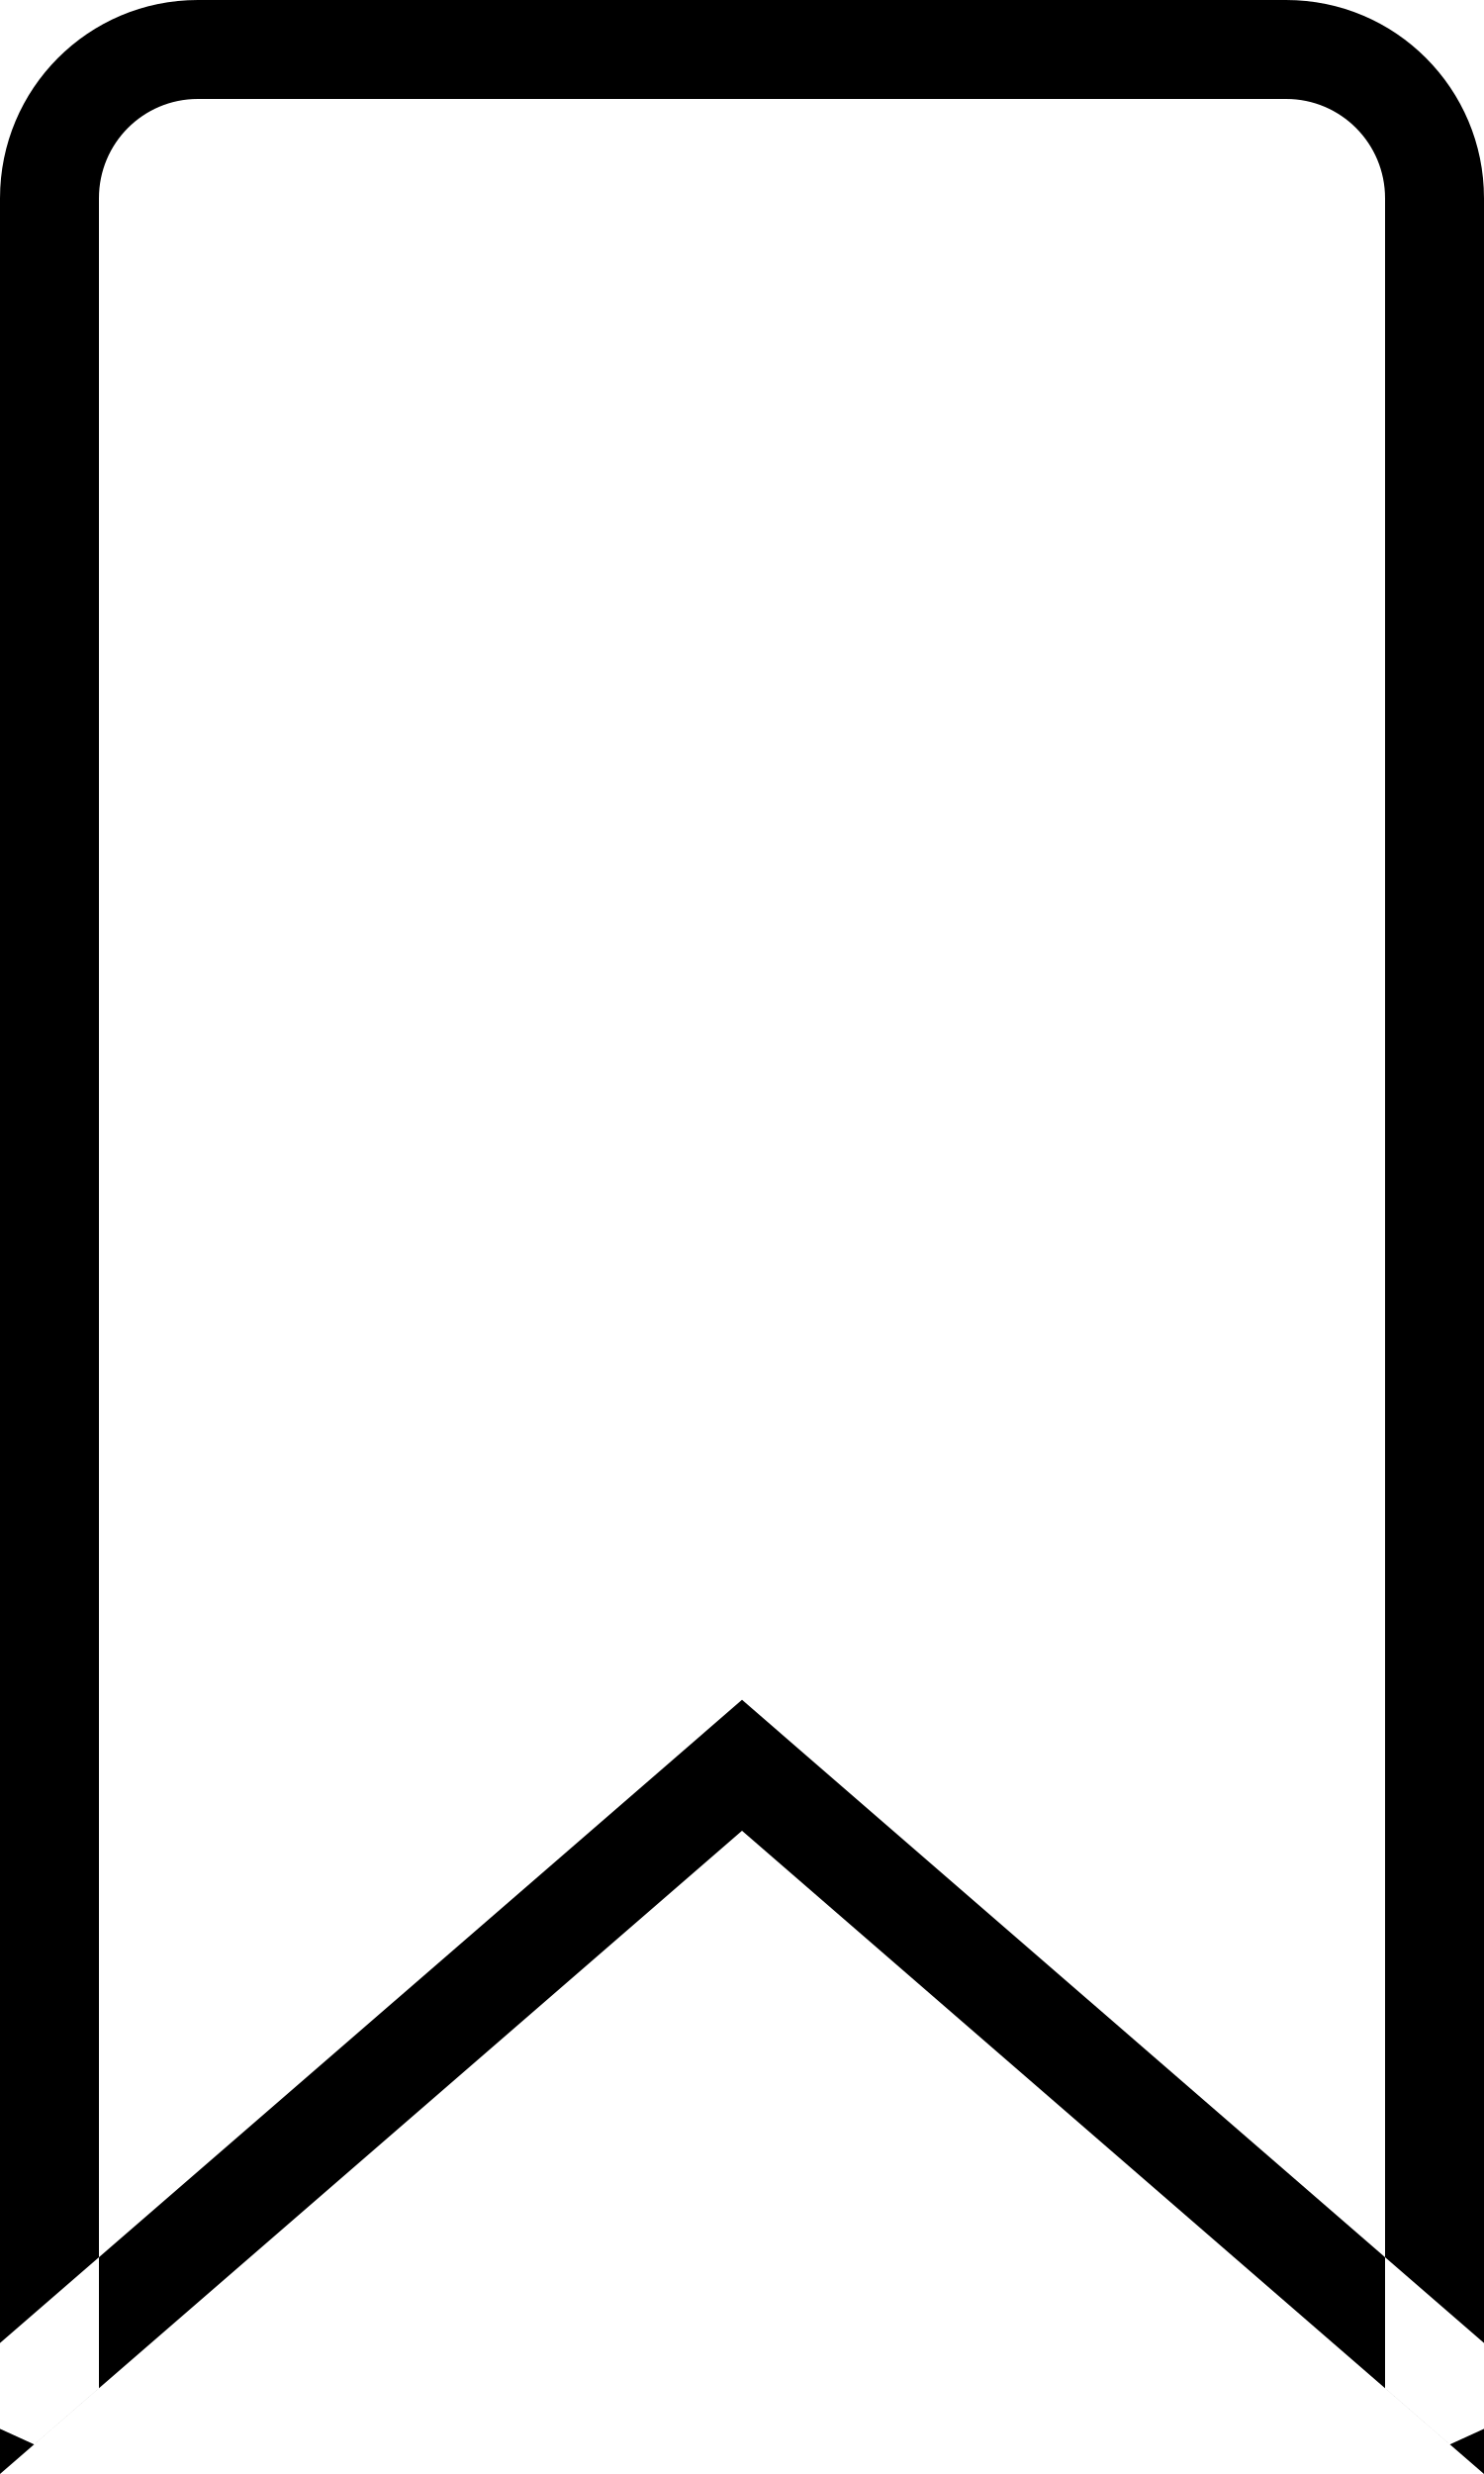
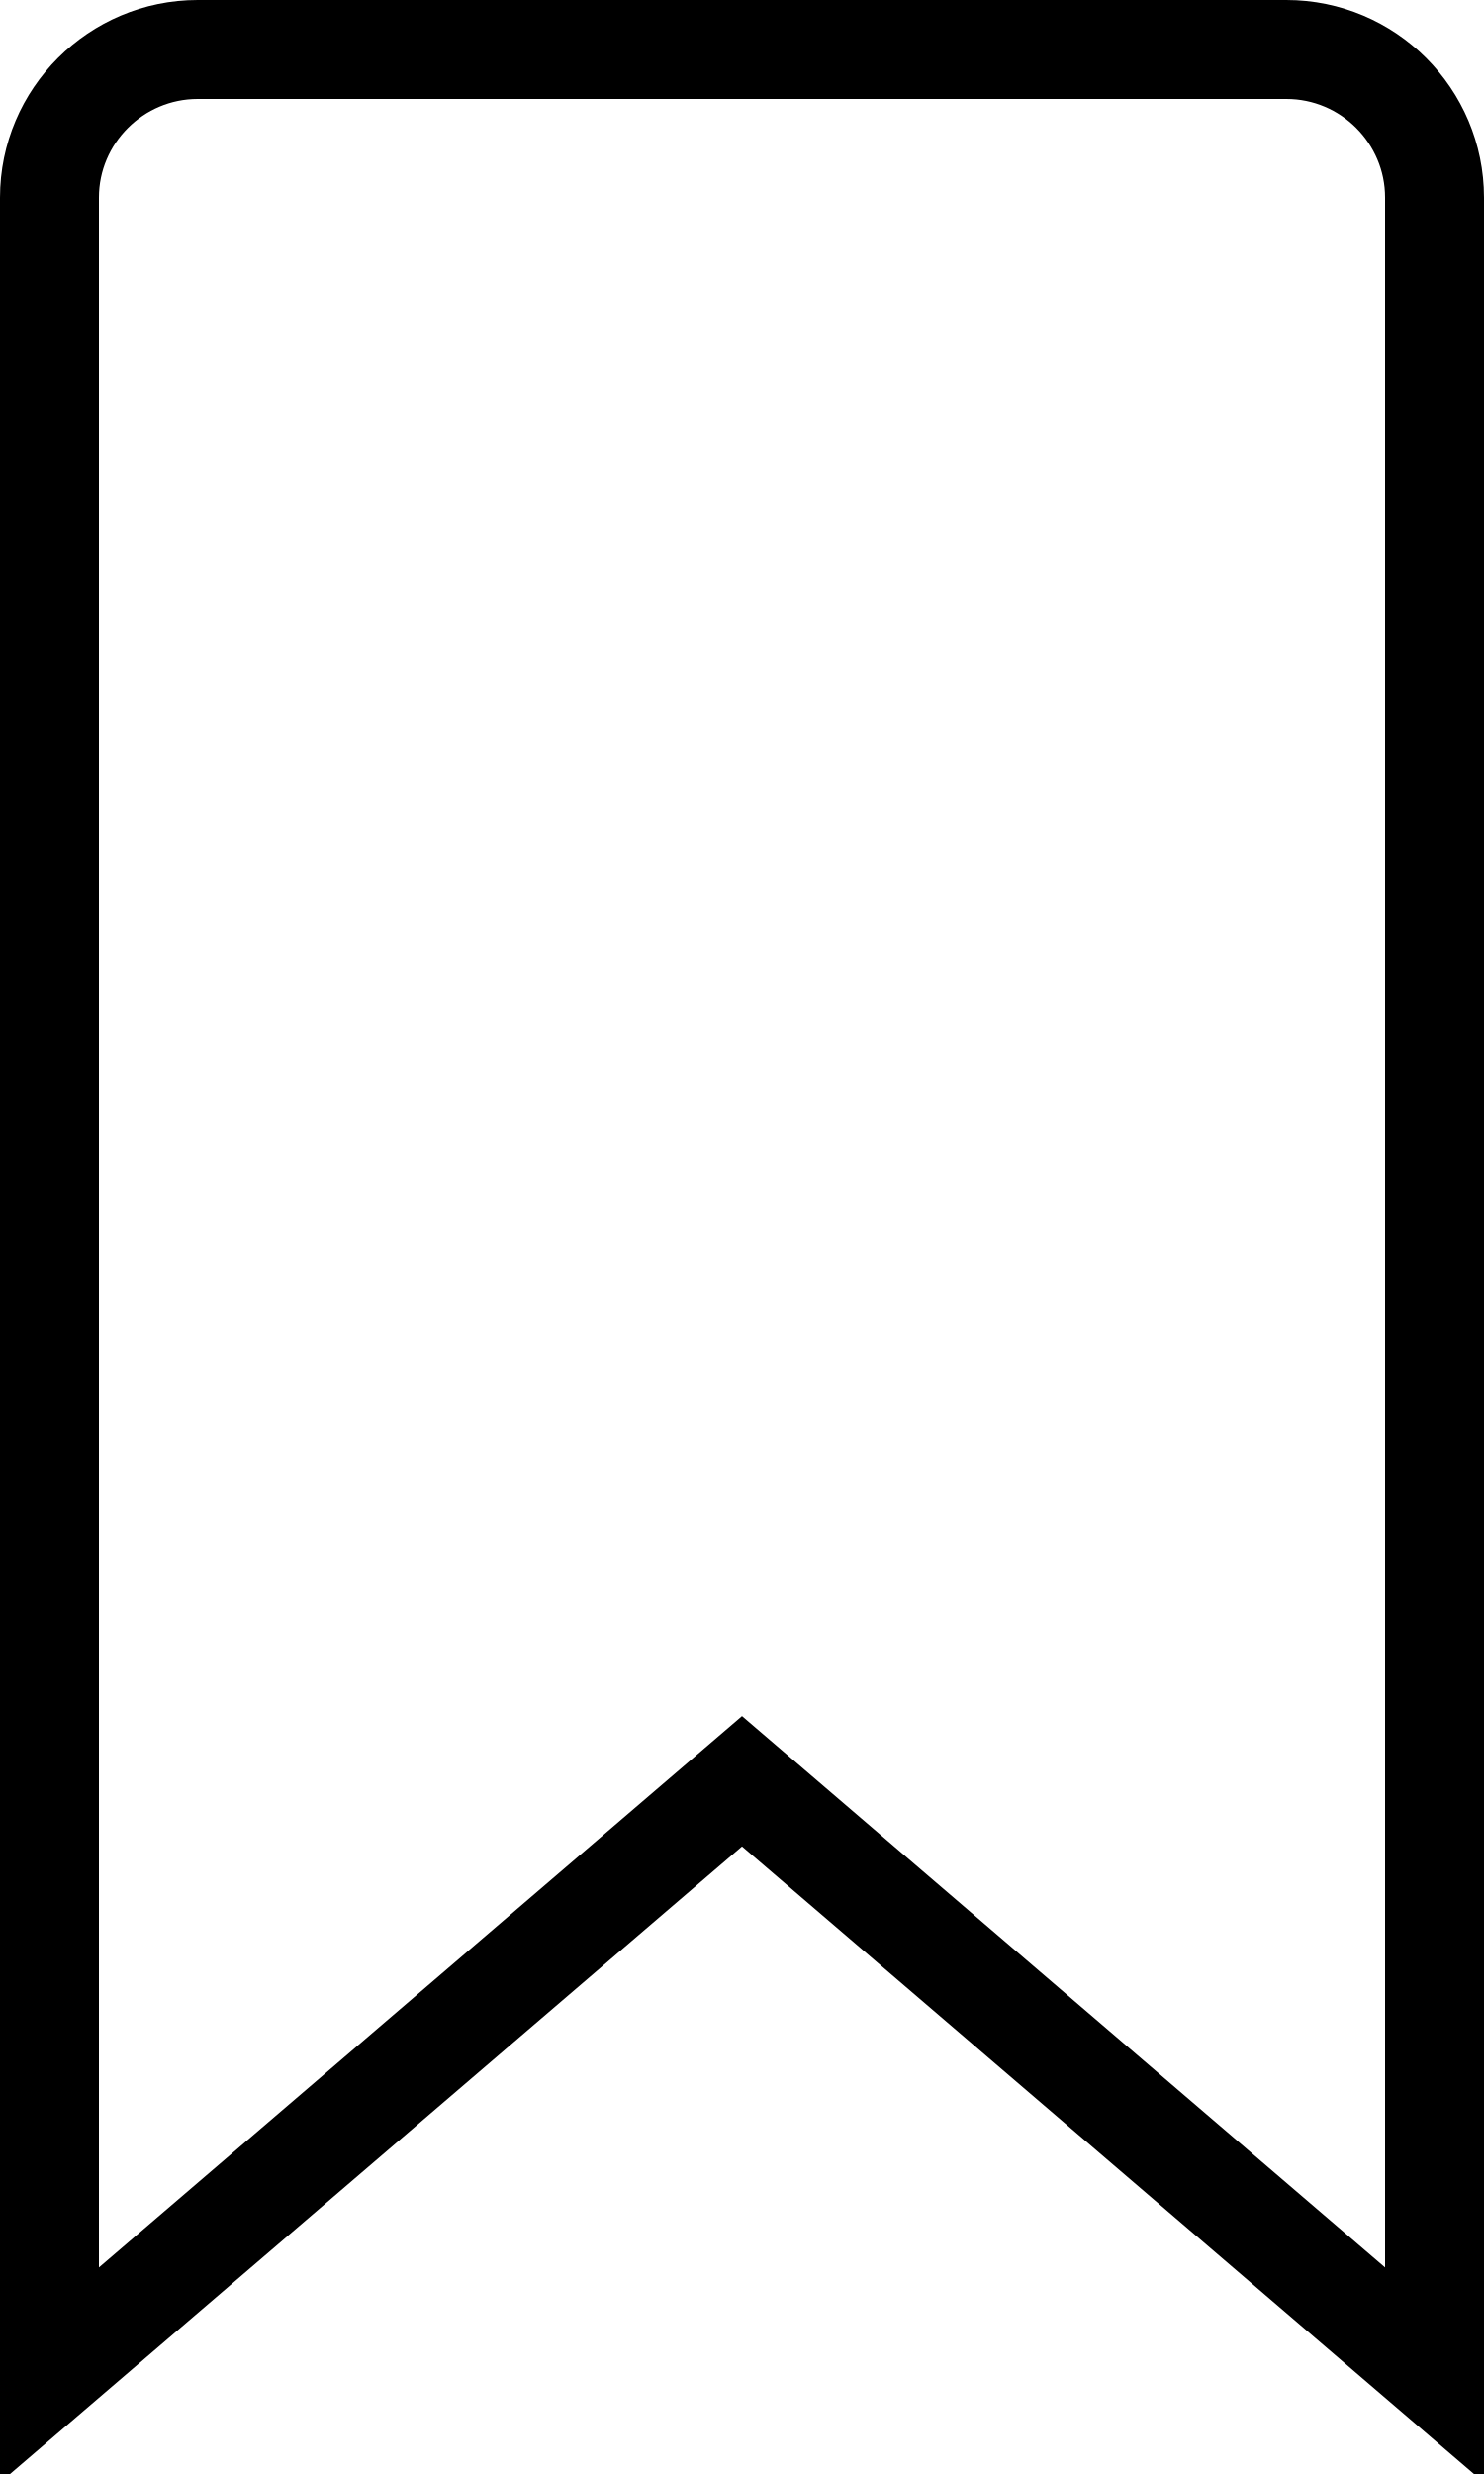
<svg xmlns="http://www.w3.org/2000/svg" width="30px" height="50px" viewBox="0 0 30 50" version="1.1">
  <defs />
  <g id="Page-1" stroke="none" stroke-width="1" fill="none" fill-rule="evenodd">
-     <g id="bookmark" fill="#000000">
-       <path d="M28,4.007 C28,2.898 27.104,2 26.001,2 L3.999,2 C2.894,2 2,2.896 2,4.007 L2,48.267 L0.69,49.402 L0,49.087 L1.83186799e-15,47.353 L13.69,35.489 L15,34.353 L16.31,35.489 L30,47.353 L30,49.087 L29.31,49.402 L28,48.267 L28,4.007 Z M3.999,0 L26.001,0 C28.209,0 30,1.794 30,4.007 L30,50 L15,37 L1.77635684e-15,50 L1.77635684e-15,4.007 C1.77635684e-15,1.794 1.787,0 3.999,0 Z" id="Rectangle-88" />
+     <g id="bookmark" stroke="#000000" stroke-width="2">
+       <path d="M15,36 L1,48 L1,3.994 C1,2.34 2.35,1 3.996,1 L26.004,1 C27.658,1 29,2.343 29,3.994 L29,48 L15,36 Z" id="Path-14" />
    </g>
  </g>
</svg>
